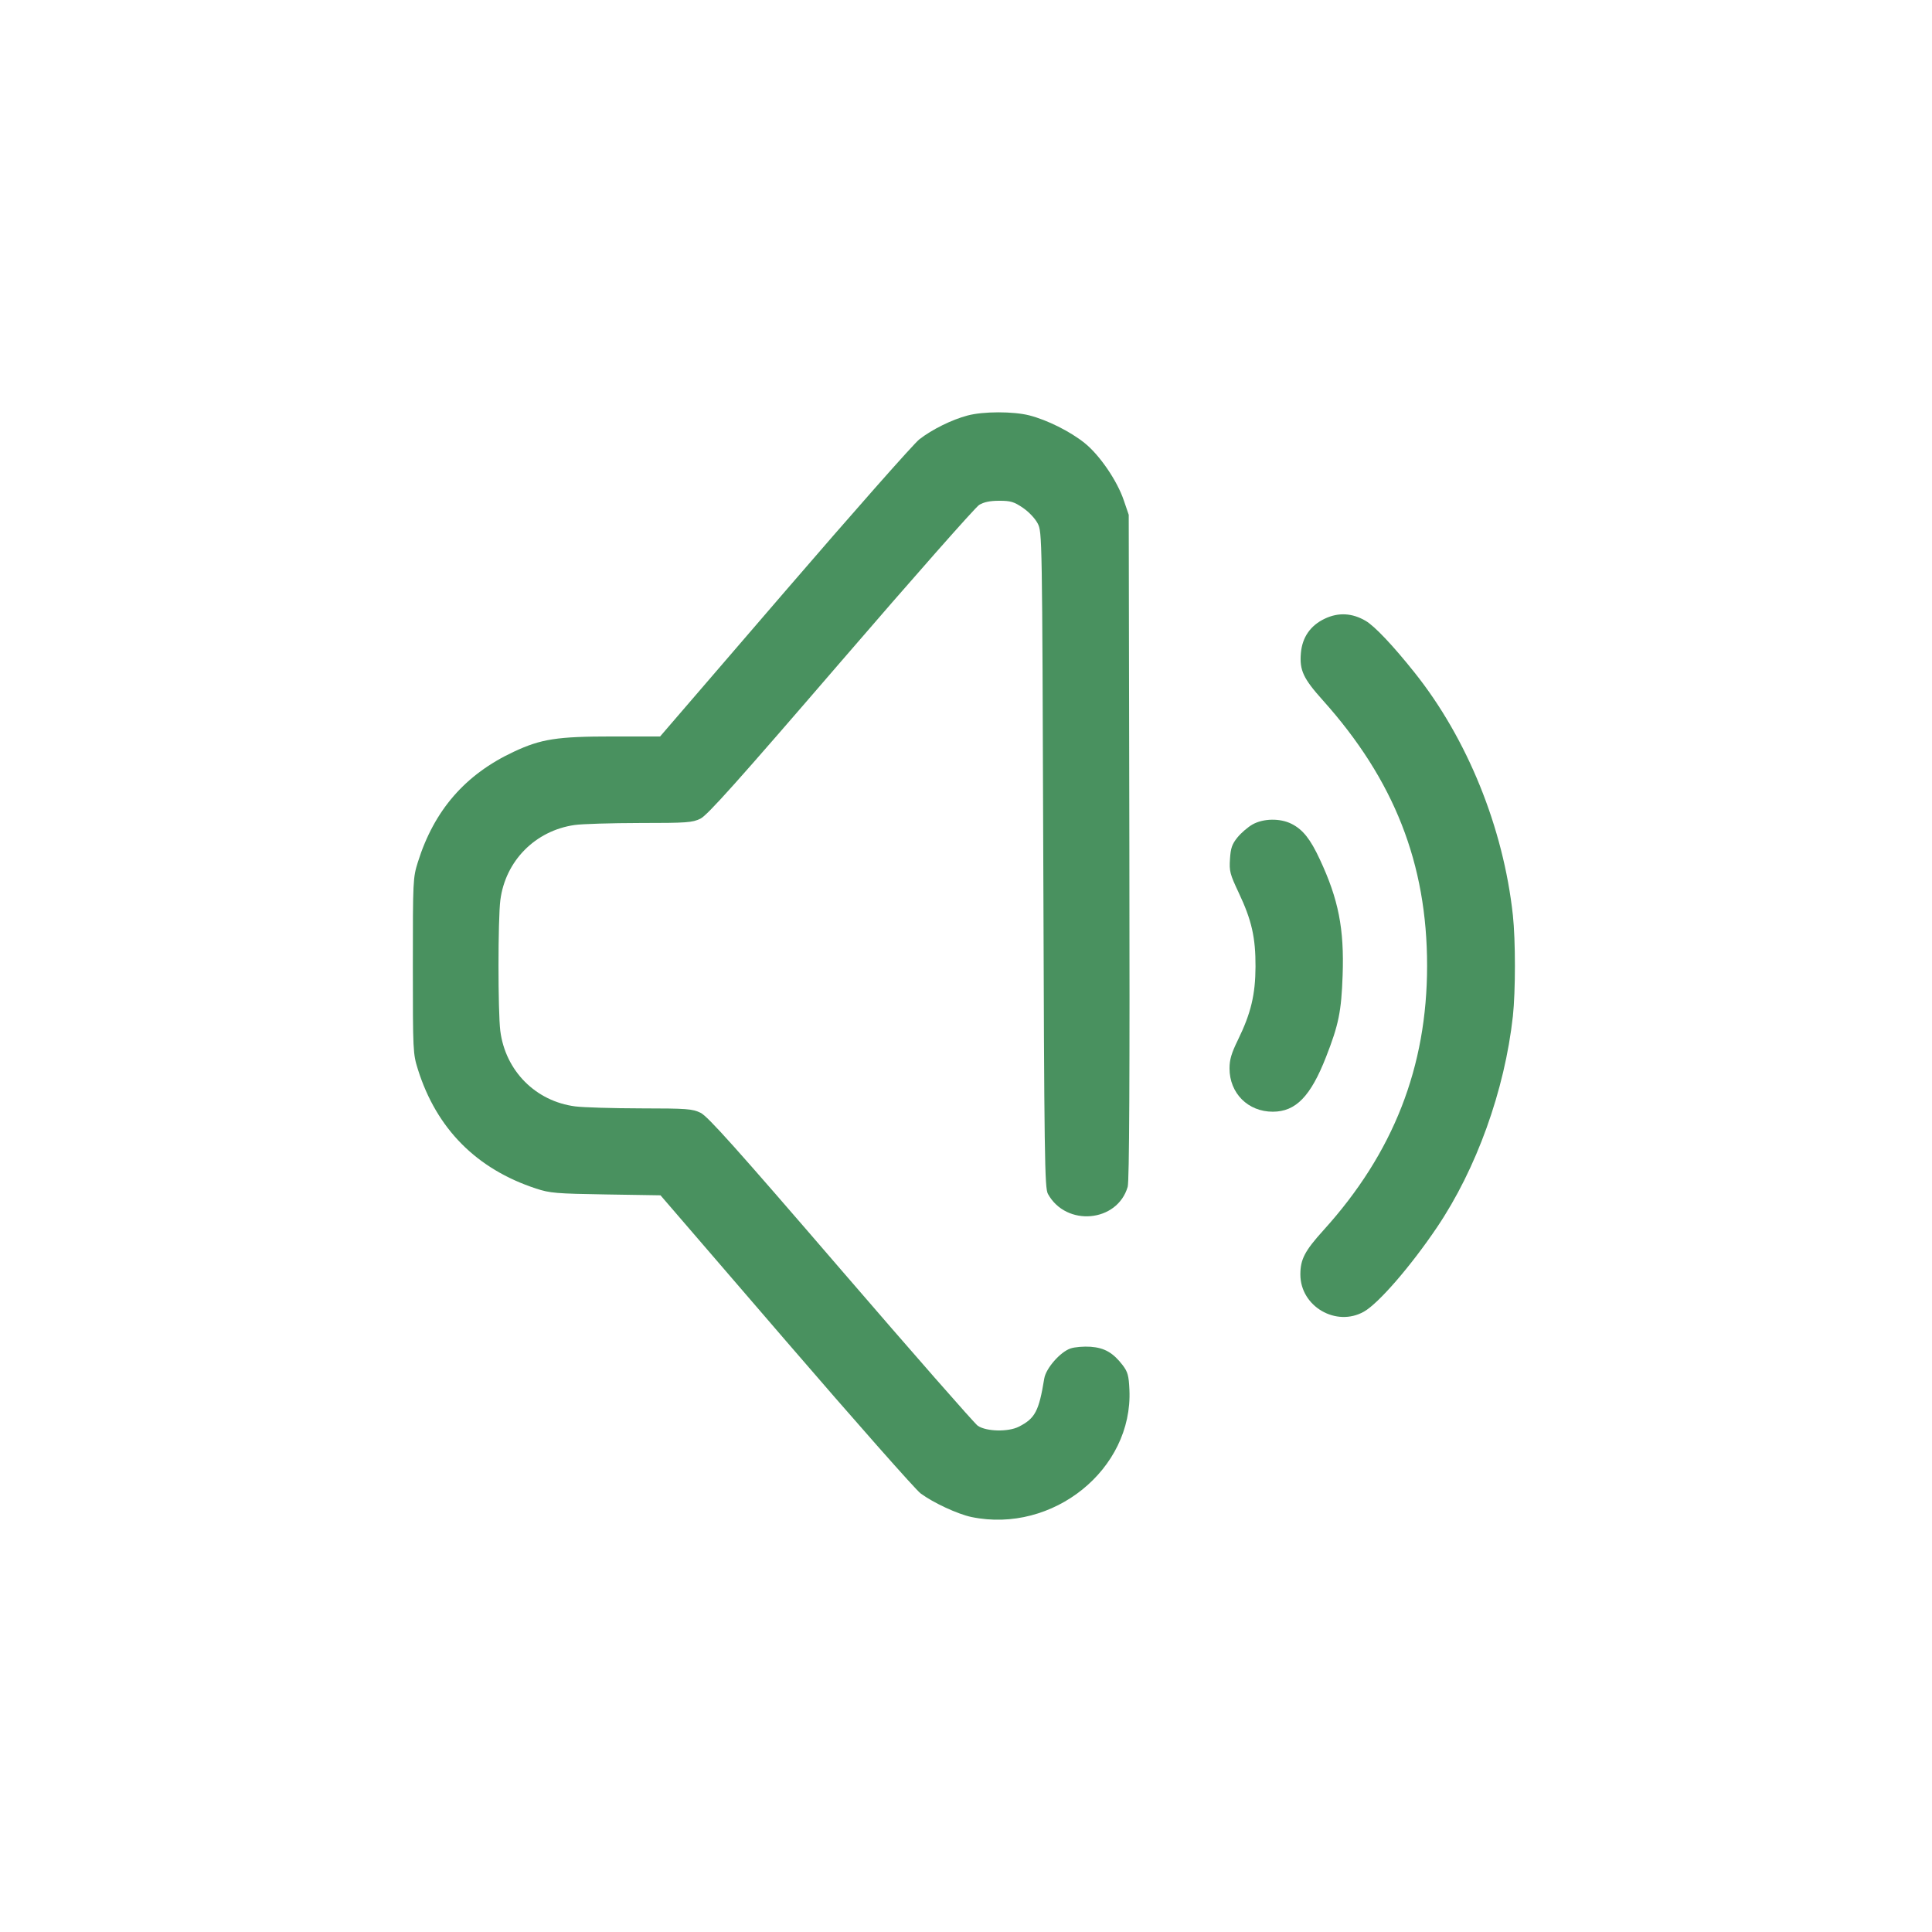
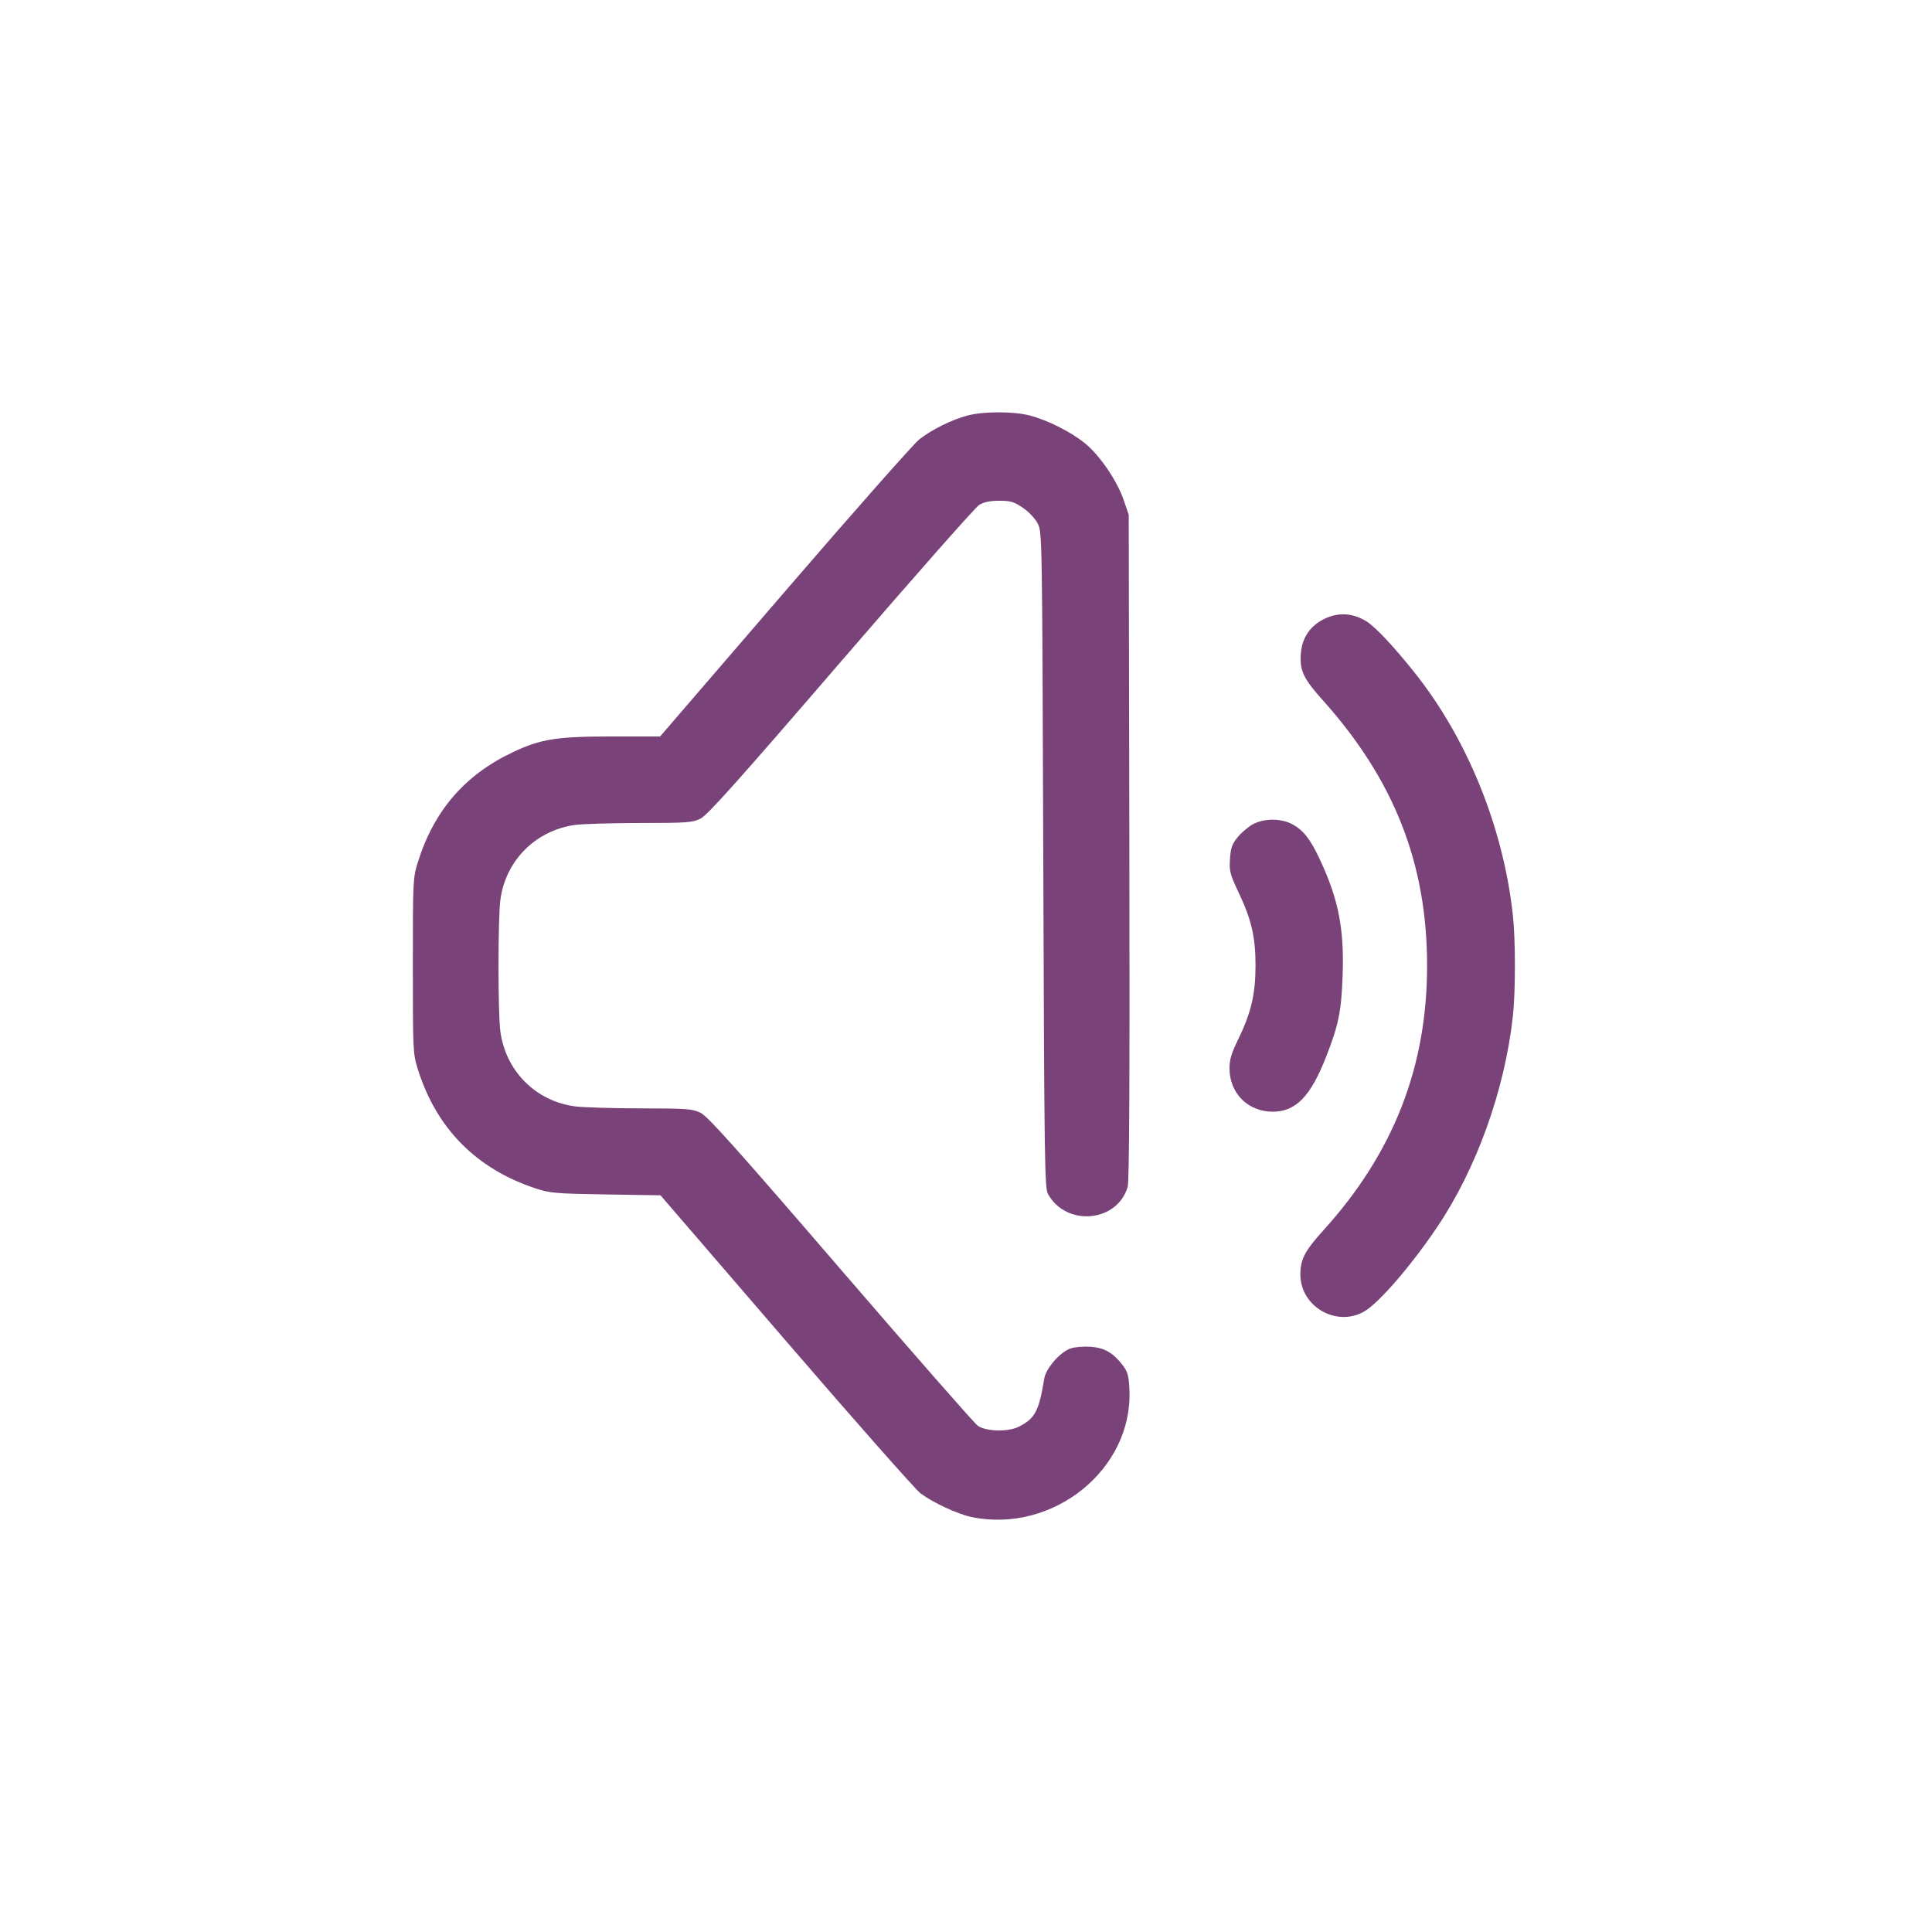
- <svg xmlns="http://www.w3.org/2000/svg" style="color:#49915F;" fill="currentColor" stroke="currentColor" stroke-width="0" viewBox="-4.8 -4.8 33.60 33.60" version="1.1" id="svg3" xml:space="preserve">
+ <svg xmlns="http://www.w3.org/2000/svg" style="color:#794379;" fill="currentColor" stroke="currentColor" stroke-width="0" viewBox="-4.8 -4.8 33.60 33.60" version="1.1" id="svg3" xml:space="preserve">
  <defs id="defs3" />
  <g id="SVGRepo_tracerCarrier" stroke-linecap="round" stroke-linejoin="round" stroke-width="0.624" />
  <path style="fill:#000000" id="path1" />
  <path d="M 12.028,2.426 C 11.754,2.498 11.41,2.668 11.188,2.841 11.089,2.919 10.034,4.113 8.844,5.495 L 6.68,8.008 H 5.854 c -0.964,0 -1.243,0.043 -1.719,0.266 -0.843,0.394 -1.384,1.016 -1.667,1.917 -0.086,0.275 -0.088,0.311 -0.088,1.804 0,1.493 0.002,1.529 0.088,1.804 0.324,1.031 1.02,1.733 2.056,2.072 0.24,0.079 0.348,0.088 1.213,0.102 l 0.95,0.015 2.182,2.533 c 1.2,1.393 2.254,2.586 2.341,2.651 0.221,0.164 0.647,0.361 0.885,0.411 1.417,0.293 2.81,-0.83 2.747,-2.214 -0.011,-0.246 -0.029,-0.309 -0.116,-0.425 -0.166,-0.217 -0.316,-0.304 -0.558,-0.322 -0.118,-0.008 -0.275,0.004 -0.349,0.029 -0.178,0.059 -0.429,0.345 -0.458,0.523 -0.093,0.569 -0.159,0.694 -0.442,0.838 -0.183,0.093 -0.56,0.086 -0.713,-0.015 C 12.153,19.962 11.082,18.74 9.825,17.281 8.001,15.163 7.509,14.614 7.384,14.553 7.241,14.484 7.151,14.477 6.346,14.476 5.861,14.475 5.348,14.46 5.206,14.442 4.516,14.353 3.991,13.825 3.901,13.13 c -0.042,-0.329 -0.042,-1.946 8.434e-4,-2.277 C 3.99,10.172 4.508,9.647 5.192,9.548 5.321,9.529 5.832,9.514 6.327,9.513 7.146,9.513 7.241,9.506 7.381,9.438 7.502,9.379 8.019,8.802 9.823,6.708 11.081,5.248 12.164,4.021 12.229,3.981 c 0.083,-0.05 0.188,-0.072 0.349,-0.072 0.198,-1.054e-4 0.256,0.017 0.411,0.122 0.104,0.071 0.213,0.186 0.258,0.273 0.077,0.15 0.078,0.178 0.097,5.849 0.017,5.21 0.024,5.708 0.081,5.811 0.317,0.575 1.207,0.496 1.387,-0.124 0.028,-0.097 0.037,-1.882 0.029,-5.913 L 14.83,4.153 14.744,3.901 C 14.629,3.56 14.323,3.113 14.063,2.905 13.813,2.704 13.413,2.504 13.101,2.424 12.823,2.353 12.302,2.353 12.028,2.426" stroke="none" fill="currentColor" fill-rule="evenodd" id="path1-9" style="fill:currentColor;fill-opacity:1;stroke-width:9.02669e-06" />
  <path d="m 18.239,5.96 c -0.25,0.119 -0.392,0.324 -0.415,0.6 -0.025,0.297 0.042,0.44 0.381,0.818 1.241,1.384 1.814,2.841 1.814,4.617 0,1.76 -0.585,3.256 -1.8,4.598 -0.327,0.361 -0.404,0.508 -0.404,0.772 0,0.556 0.623,0.919 1.106,0.646 0.254,-0.144 0.811,-0.786 1.268,-1.463 0.688,-1.018 1.18,-2.386 1.322,-3.675 0.047,-0.431 0.047,-1.323 0,-1.755 C 21.346,9.594 20.718,8.046 19.802,6.898 19.426,6.426 19.107,6.089 18.95,5.997 18.716,5.86 18.476,5.847 18.239,5.96 M 16.98,9.54 c -0.08,0.046 -0.197,0.147 -0.26,0.225 -0.093,0.116 -0.117,0.183 -0.129,0.374 -0.014,0.213 -8.83e-4,0.262 0.152,0.587 0.225,0.476 0.294,0.778 0.292,1.286 -0.002,0.485 -0.08,0.812 -0.305,1.272 -0.114,0.233 -0.147,0.344 -0.147,0.497 0,0.433 0.322,0.754 0.754,0.753 0.399,-0.001 0.657,-0.267 0.925,-0.953 0.219,-0.559 0.266,-0.791 0.288,-1.418 0.029,-0.811 -0.072,-1.323 -0.396,-2.016 C 17.99,9.793 17.859,9.628 17.664,9.529 17.465,9.427 17.169,9.432 16.98,9.54" stroke="none" fill="currentColor" fill-rule="evenodd" id="path1-7" style="stroke-width:0;fill:currentColor;fill-opacity:1" />
</svg>
